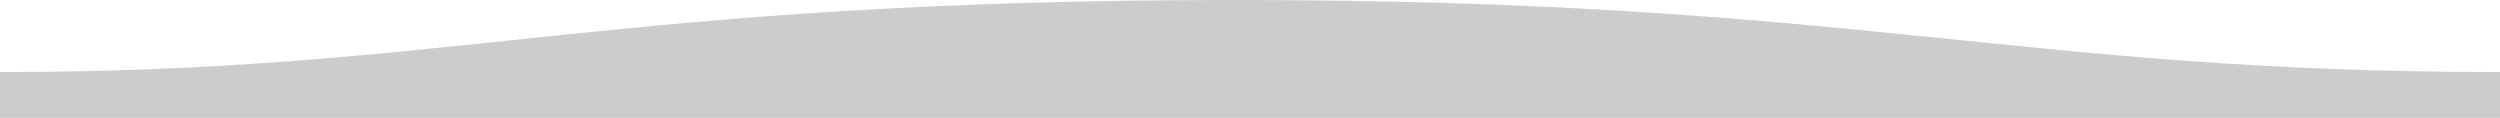
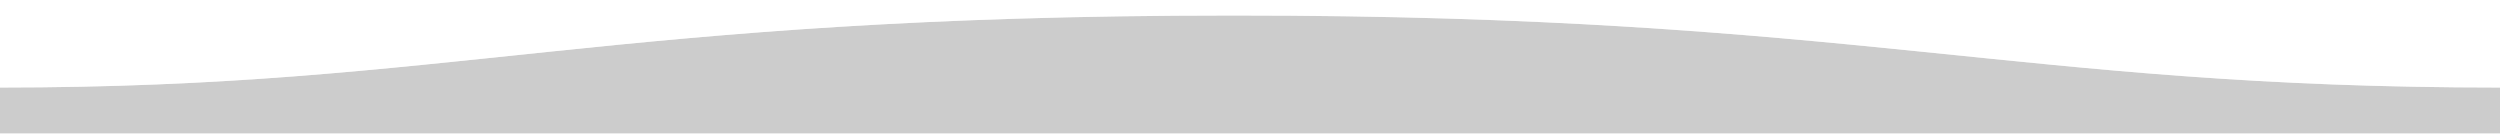
- <svg xmlns="http://www.w3.org/2000/svg" width="1612" height="76" viewBox="0 0 1612 76" fill="none">
-   <g clip-path="url(#clip0_101_2)">
-     <path d="M1612 46.444C1298.67 46.444 1199.03 -0.115 794.918 -9.19323e-05C391.918 -9.19323e-05 291.168 46.444 0 46.444V76H1612C1612 38.384 1612 57.576 1612 46.444Z" fill="rgba(0, 0, 0, 0.2)" />
-   </g>
-   <defs>
-     </defs>
+ <svg xmlns="http://www.w3.org/2000/svg" width="1612" height="86" viewBox="0 0 1612 86" fill="none">
+   <path d="M1612 56.445C1298.67 56.445 1199.03 9.885 794.918 10C391.918 10 291.168 56.445 0 56.445V86H1612C1612 48.384 1612 67.576 1612 56.445Z" fill="rgba(0, 0, 0, 0.2)" />
+   <path fill-rule="evenodd" clip-rule="evenodd" d="M1259.45 25.416C1365.57 36.252 1465.39 46.445 1612 46.445V56.445C1465.39 56.445 1365.57 46.252 1259.45 35.416C1138.77 23.093 1009.95 9.939 794.917 10C577.08 10 447.554 23.571 328.531 36.041C227.362 46.64 133.78 56.445 0 56.445V46.445C133.78 46.445 227.362 36.64 328.531 26.041C447.554 13.57 577.08 0 794.917 0C1009.95 -0.061 1138.77 13.093 1259.45 25.416Z" fill="rgba(255, 255, 255, 0.5)" />
</svg>
